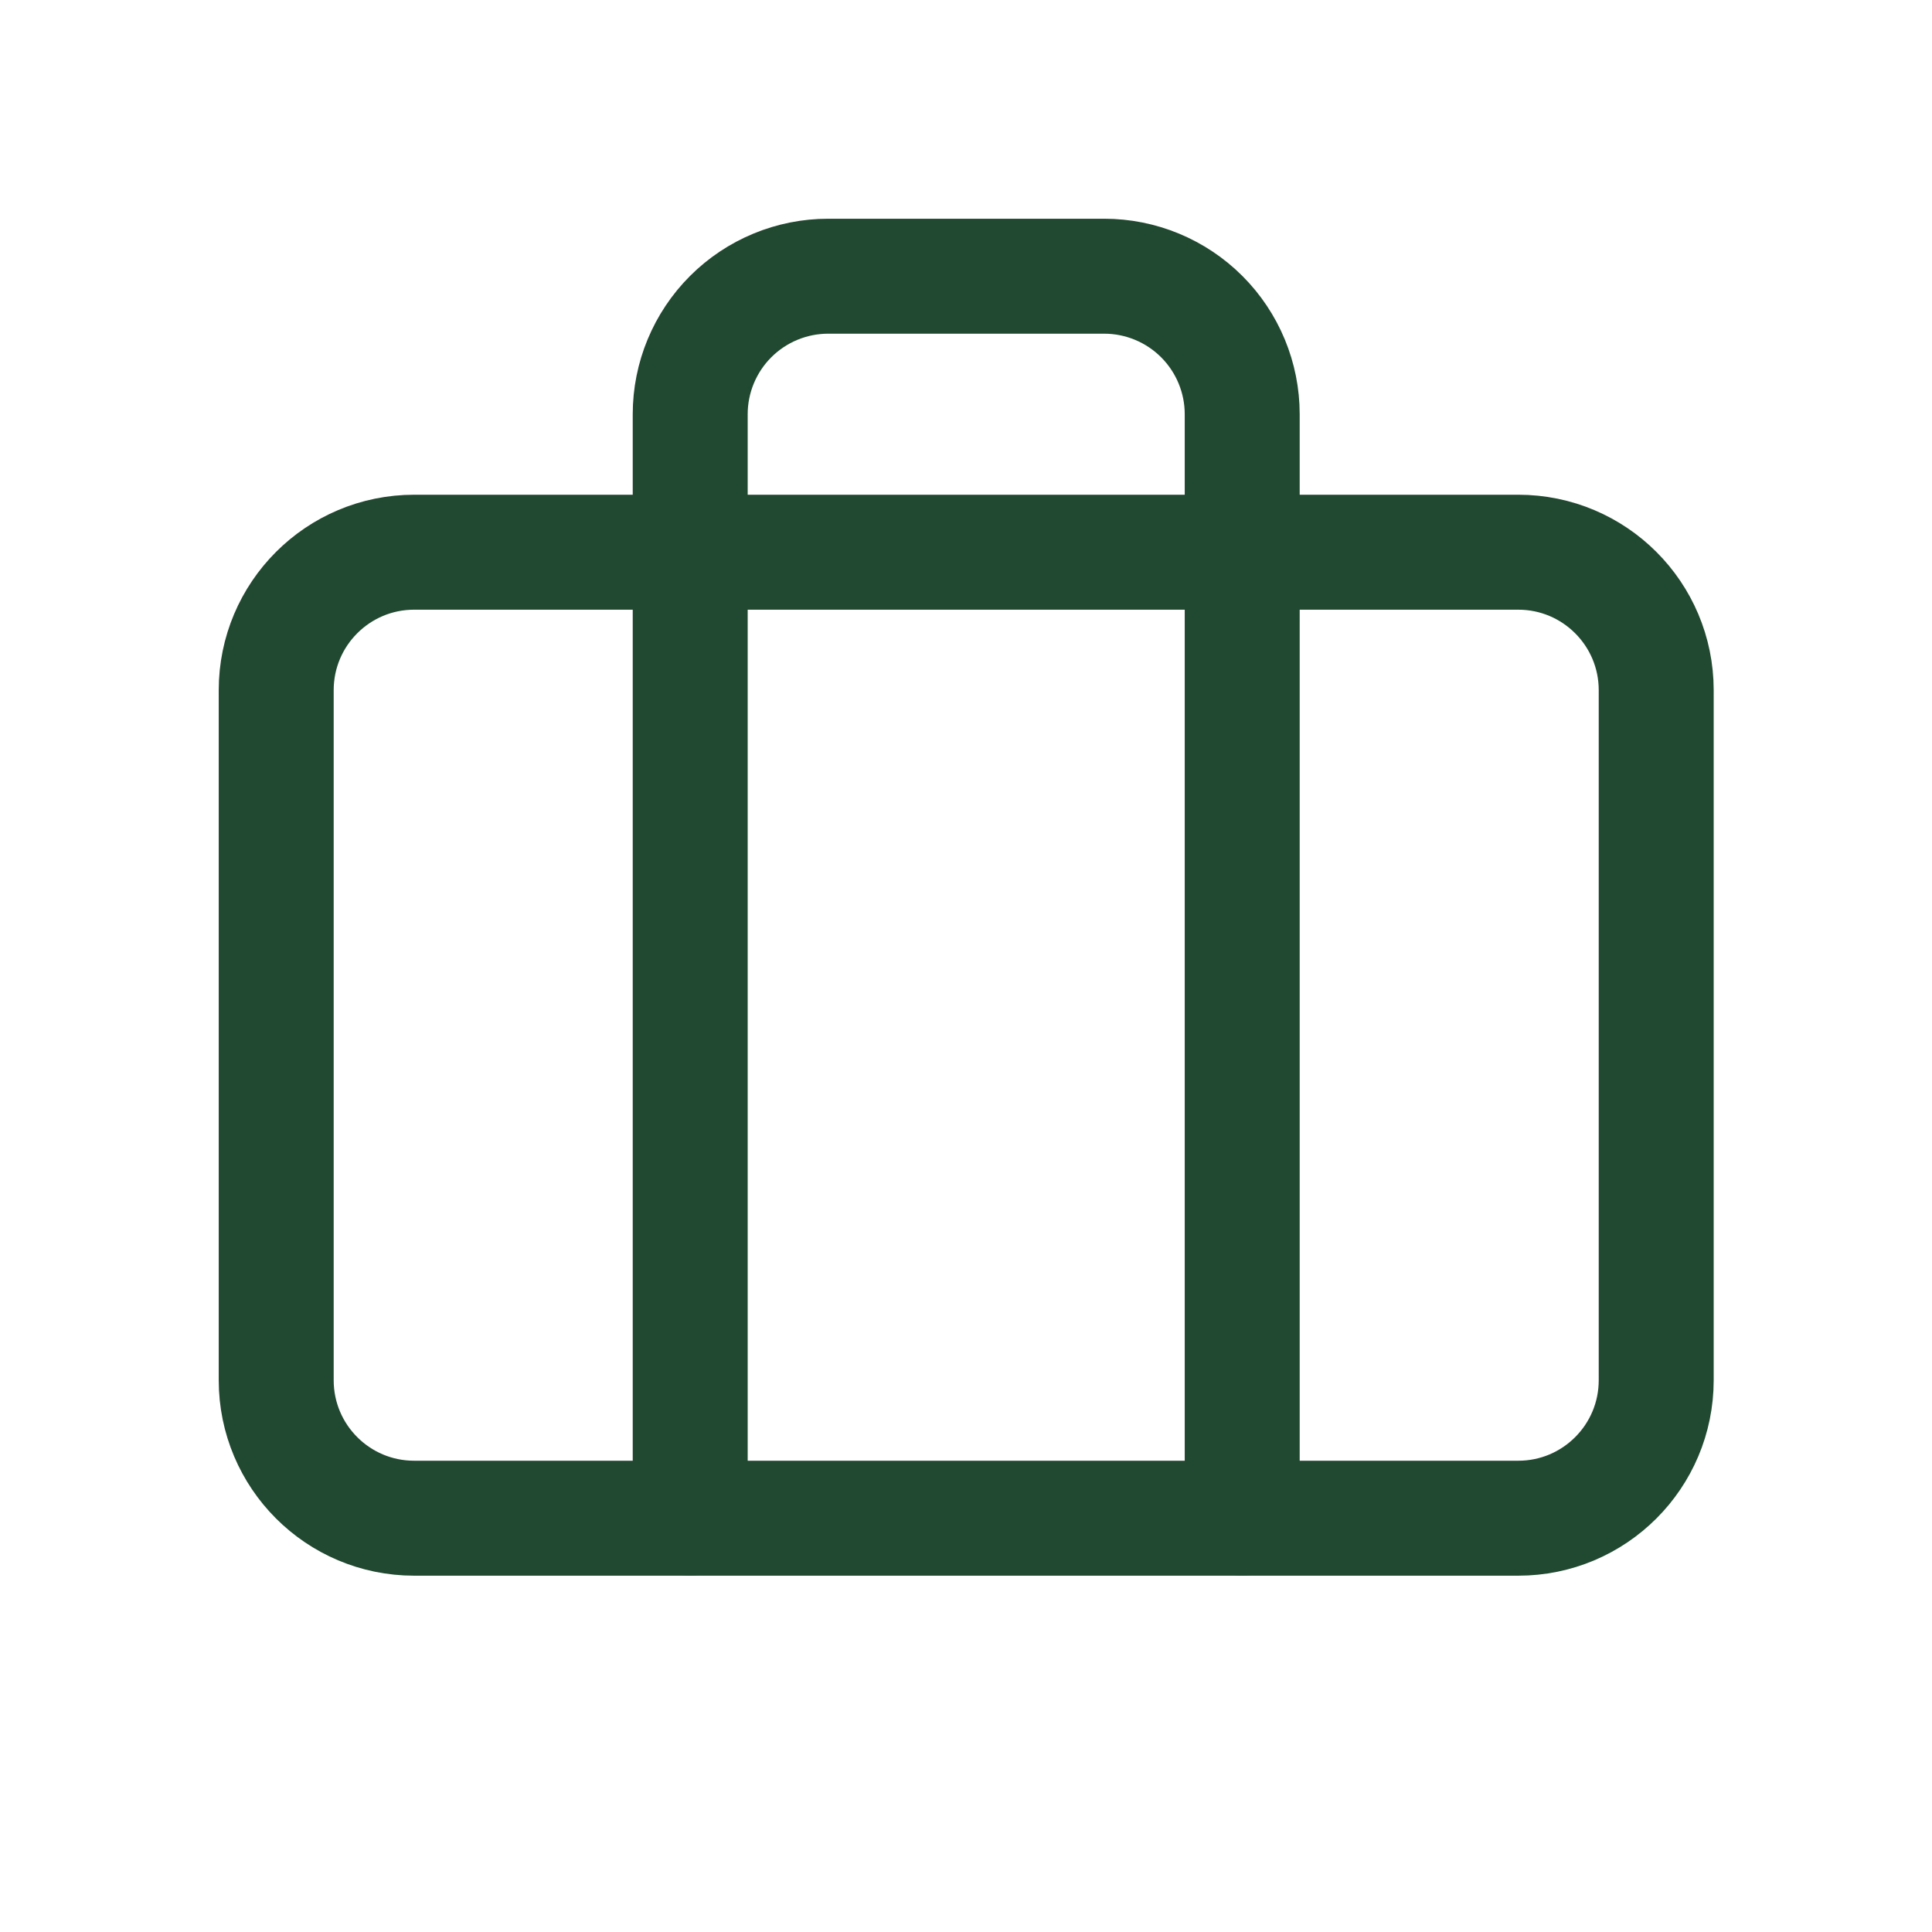
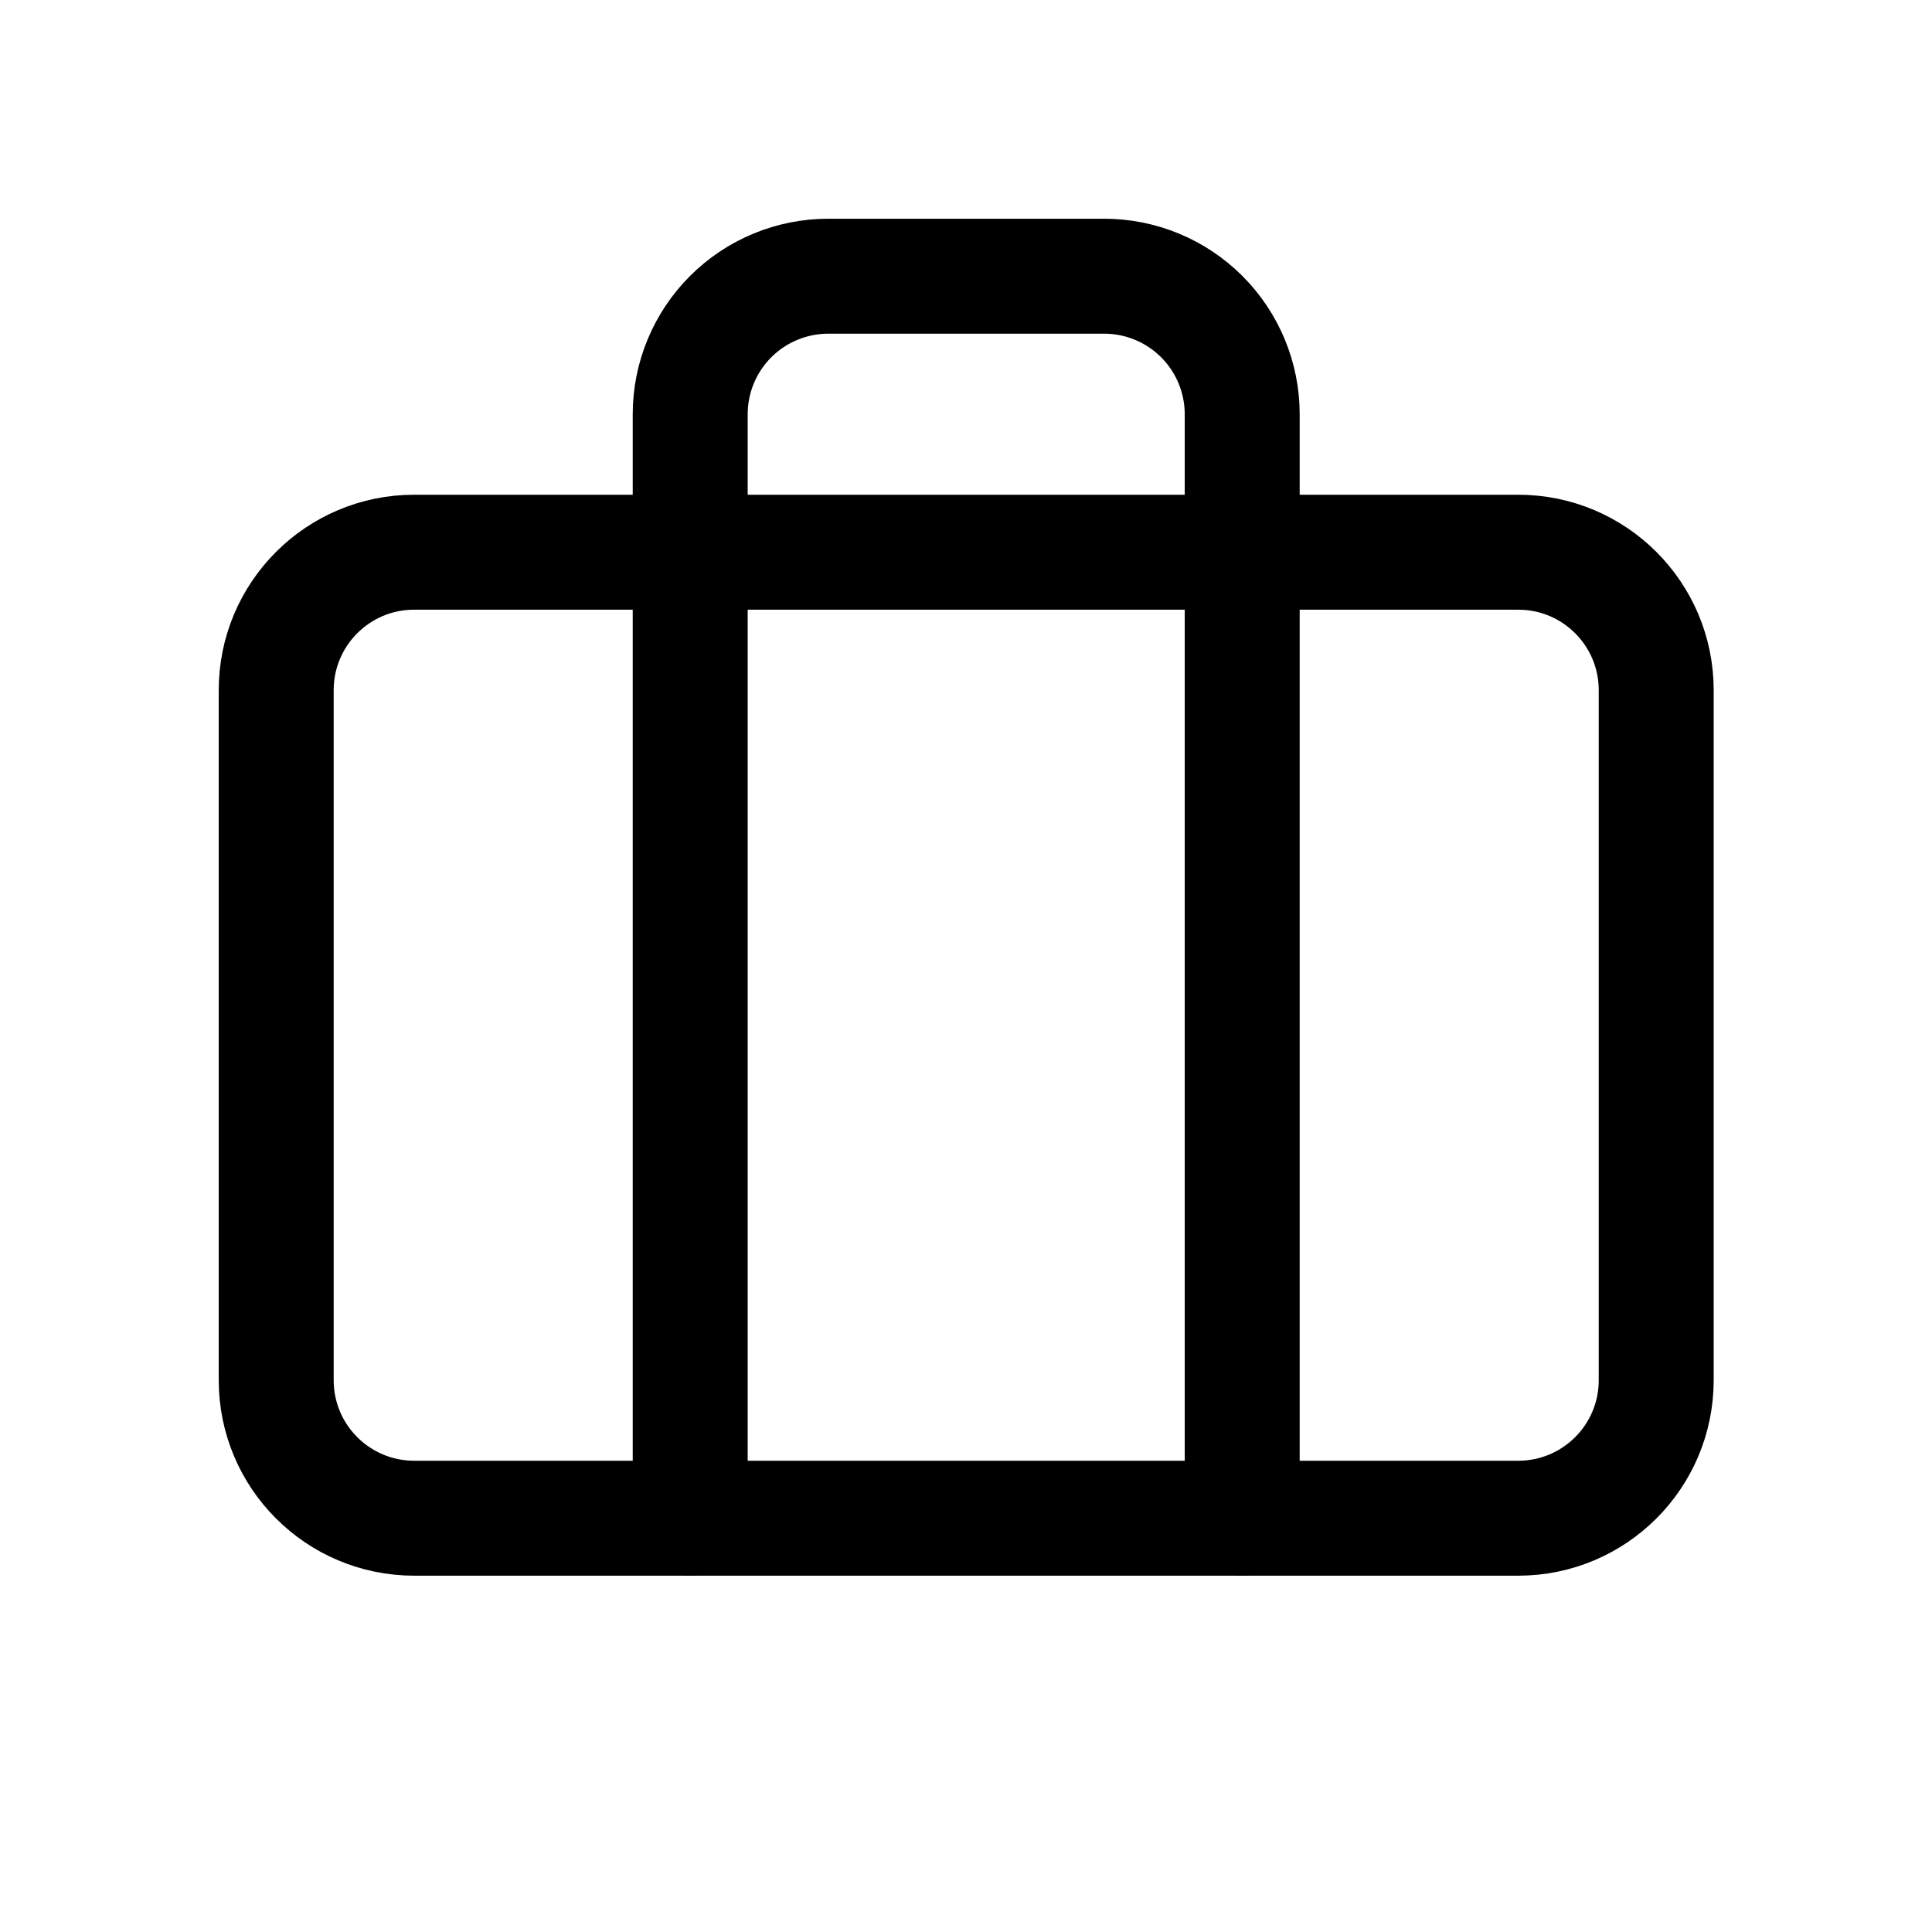
<svg xmlns="http://www.w3.org/2000/svg" width="28" height="28" viewBox="0 0 28 28" fill="none">
-   <path d="M18.003 22.003V6.003C18.003 5.473 17.792 4.964 17.417 4.589C17.042 4.214 16.533 4.003 16.003 4.003H12.003C11.473 4.003 10.964 4.214 10.589 4.589C10.214 4.964 10.003 5.473 10.003 6.003V22.003" stroke="#214830" stroke-width="1.666" stroke-linecap="round" stroke-linejoin="round" />
-   <path d="M22.003 8.003H6.003C4.898 8.003 4.003 8.898 4.003 10.003V20.003C4.003 21.108 4.898 22.003 6.003 22.003H22.003C23.108 22.003 24.003 21.108 24.003 20.003V10.003C24.003 8.898 23.108 8.003 22.003 8.003Z" stroke="#214830" stroke-width="1.666" stroke-linecap="round" stroke-linejoin="round" />
+   <path d="M18.003 22.003V6.003C18.003 5.473 17.792 4.964 17.417 4.589C17.042 4.214 16.533 4.003 16.003 4.003H12.003C11.473 4.003 10.964 4.214 10.589 4.589C10.214 4.964 10.003 5.473 10.003 6.003V22.003" stroke="currentColor" stroke-width="1.666" stroke-linecap="round" stroke-linejoin="round" />
+   <path d="M22.003 8.003H6.003C4.898 8.003 4.003 8.898 4.003 10.003V20.003C4.003 21.108 4.898 22.003 6.003 22.003H22.003C23.108 22.003 24.003 21.108 24.003 20.003V10.003C24.003 8.898 23.108 8.003 22.003 8.003Z" stroke="currentColor" stroke-width="1.666" stroke-linecap="round" stroke-linejoin="round" />
</svg>
